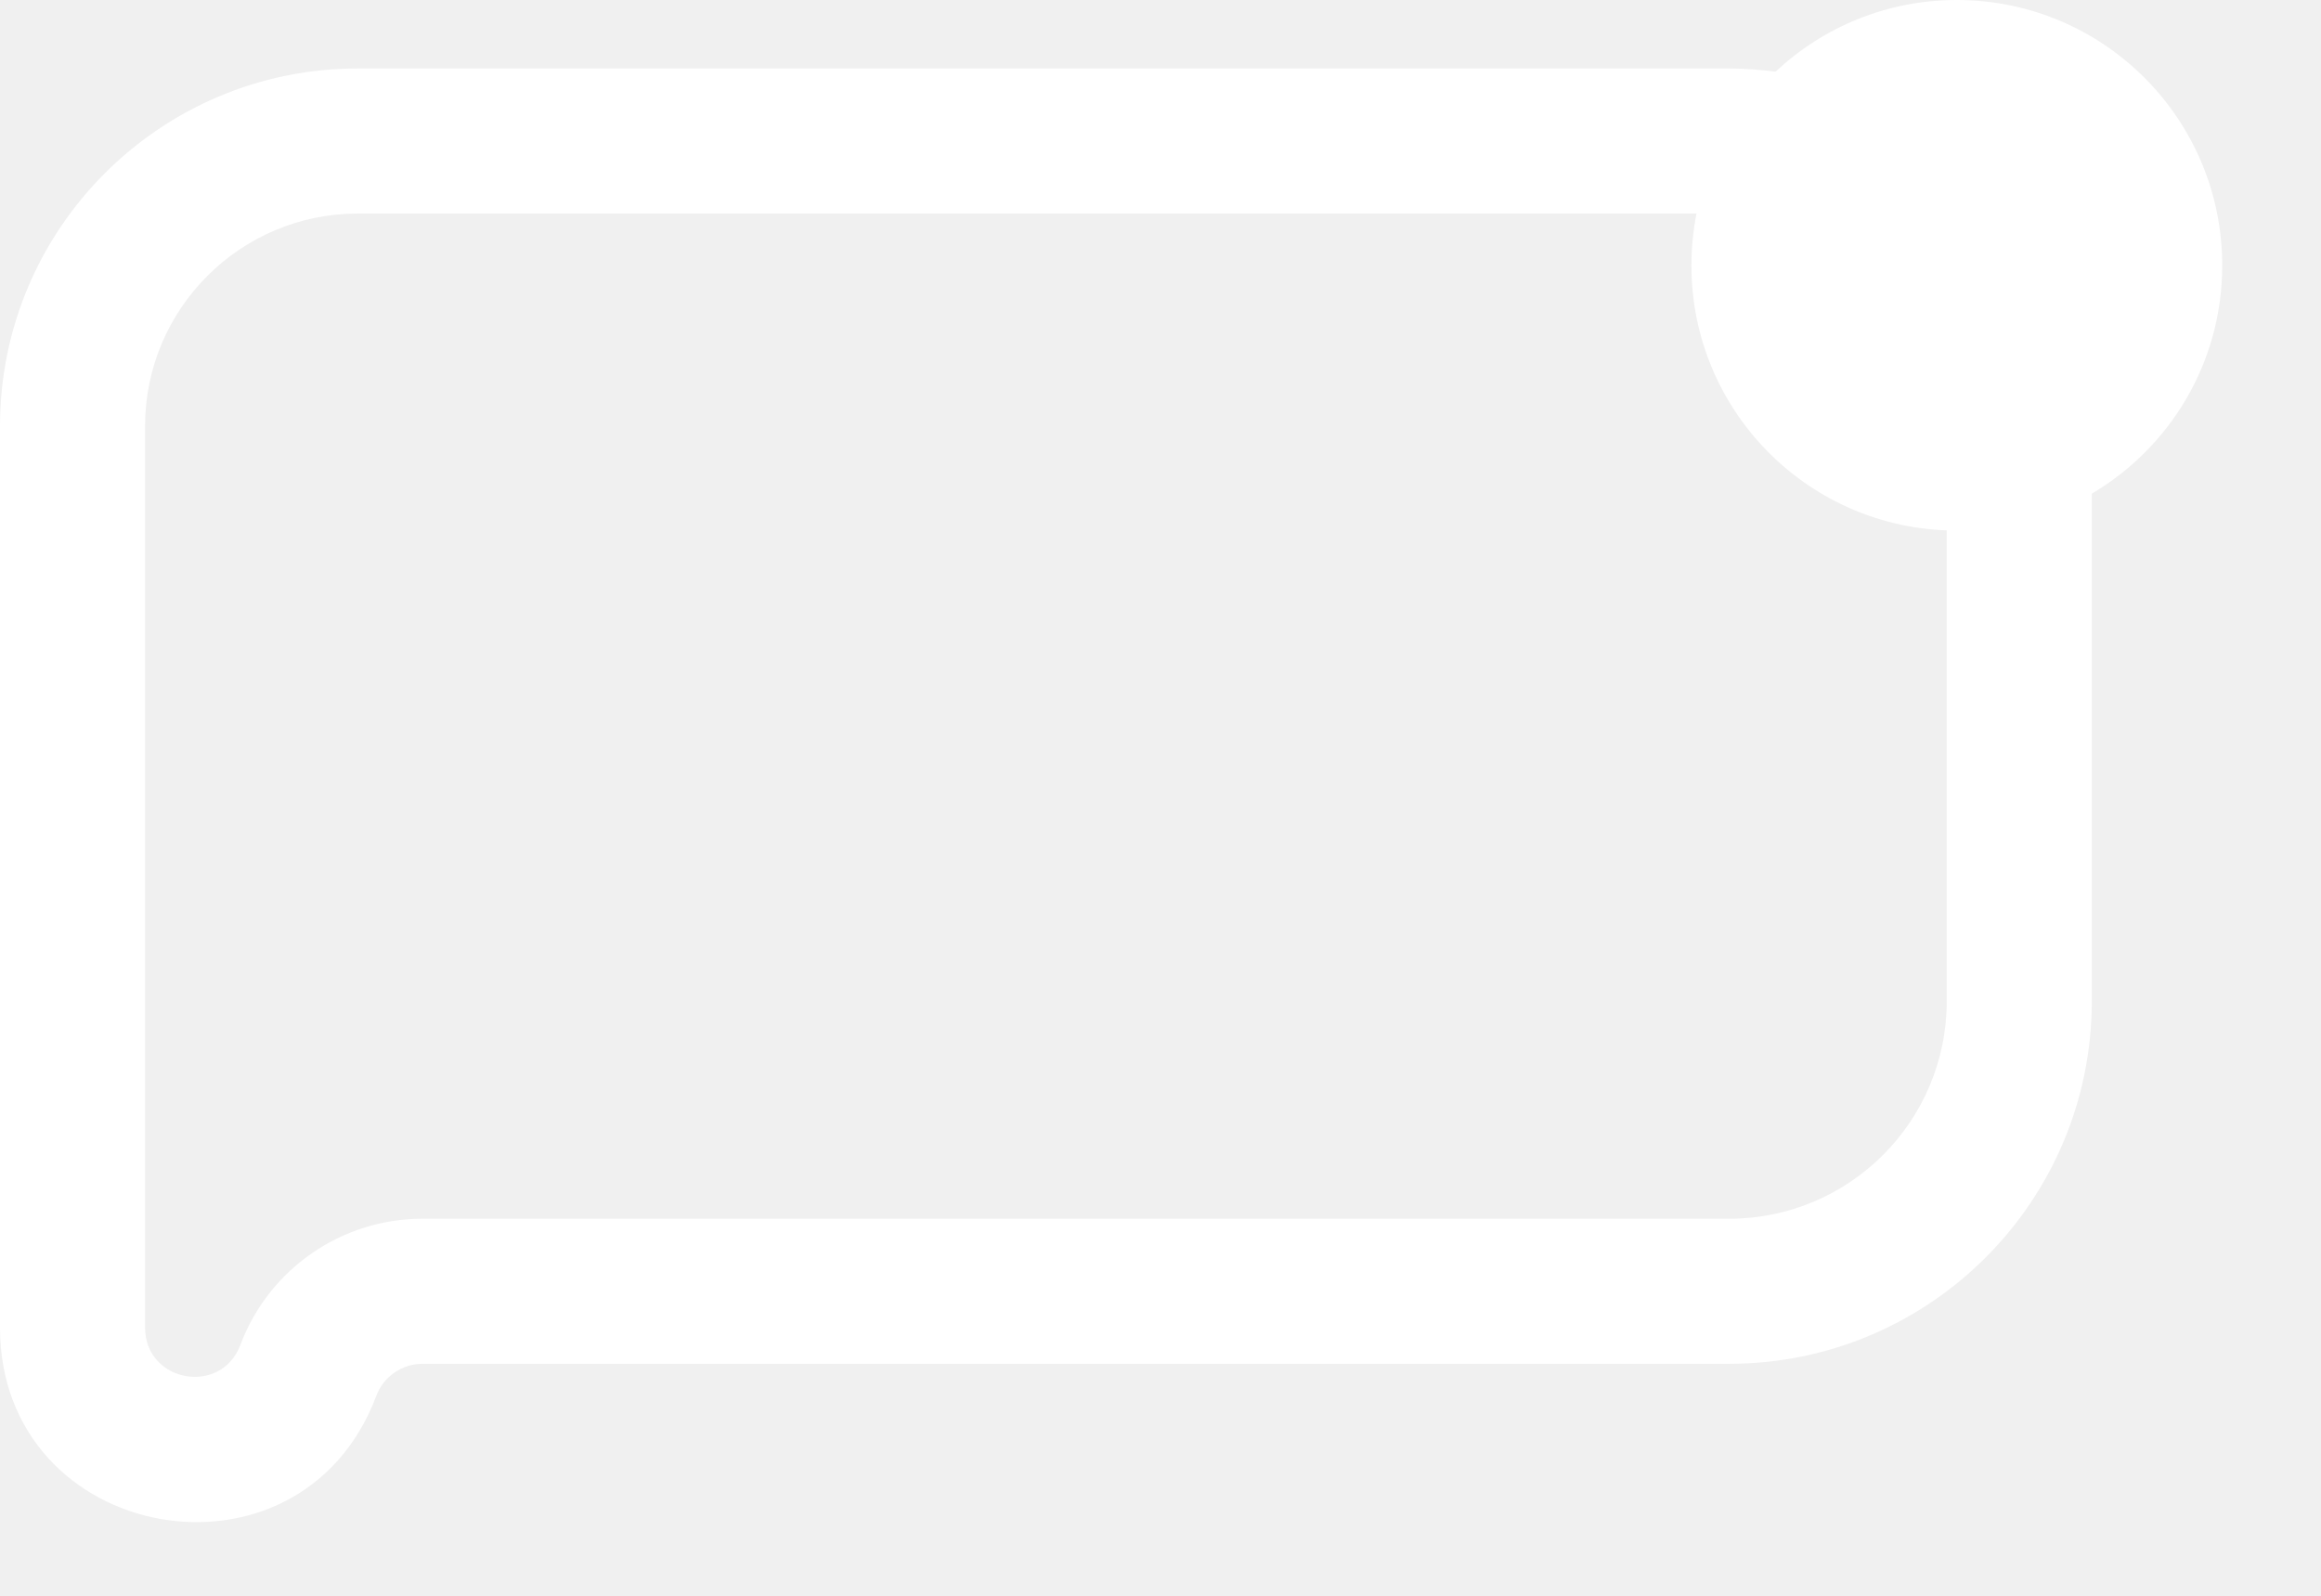
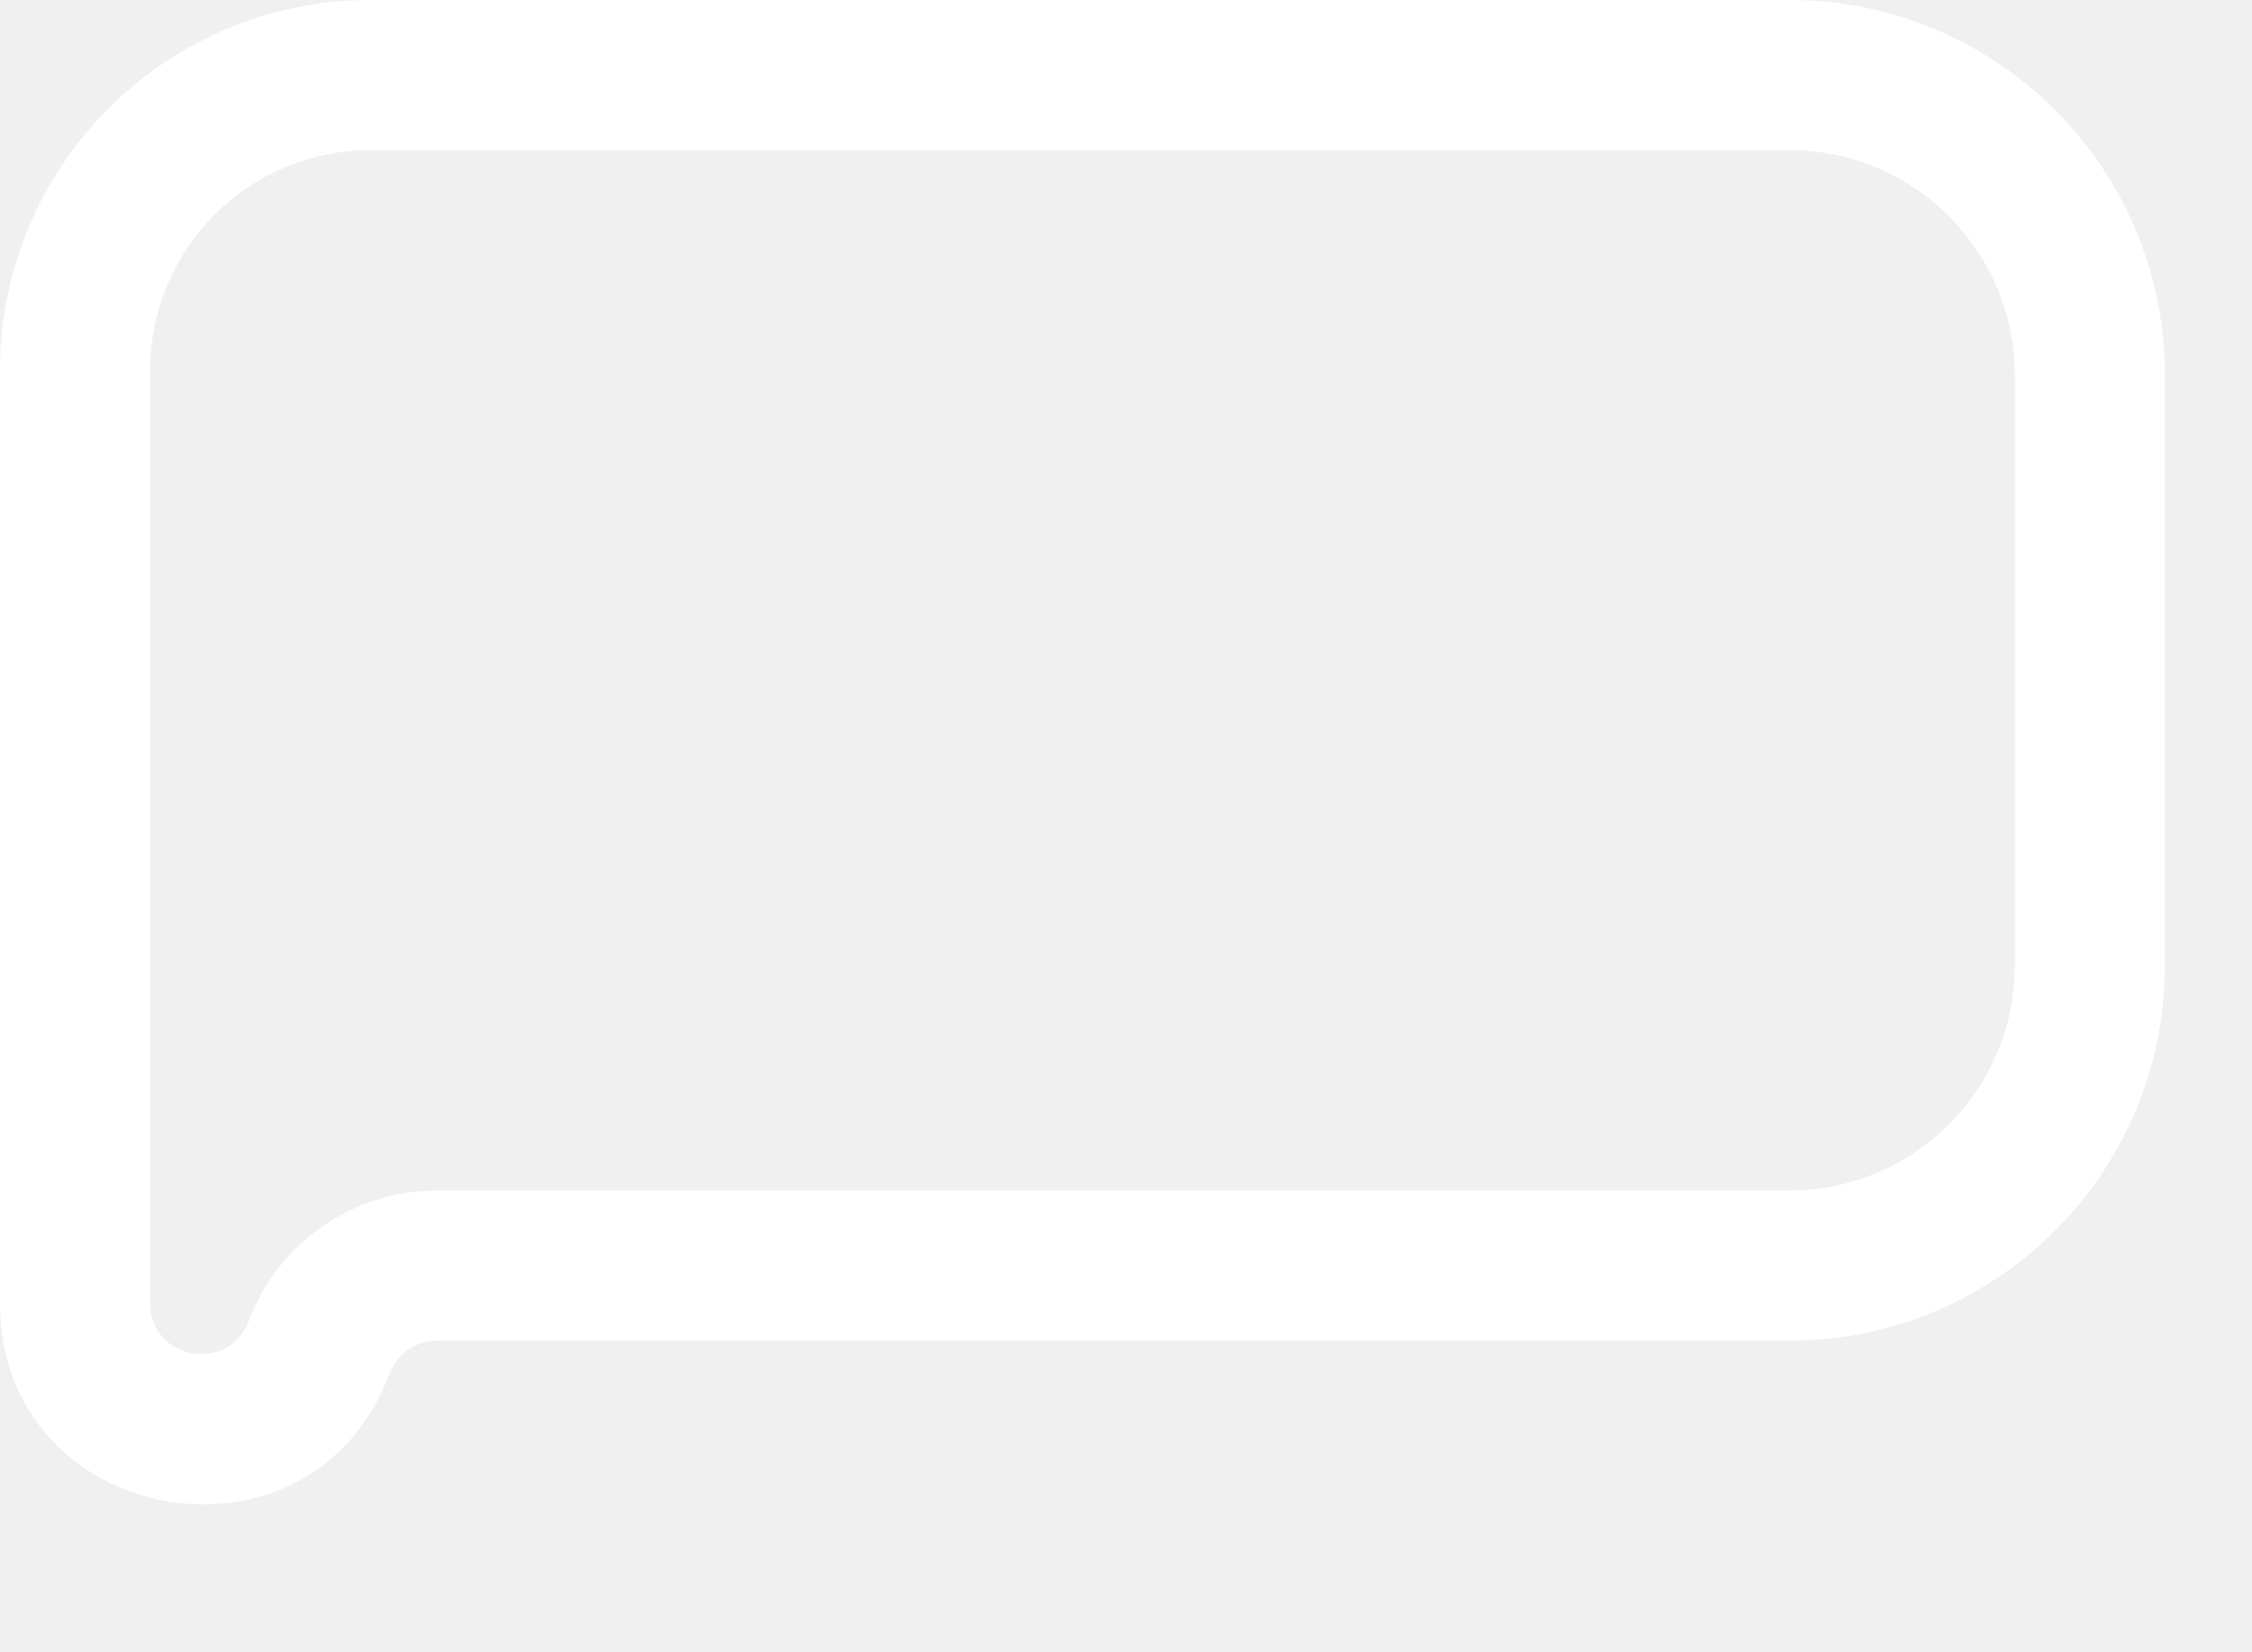
- <svg xmlns="http://www.w3.org/2000/svg" width="16" height="11" viewBox="0 0 16 11" fill="none">
-   <path d="M13.489 0C14.5 0 15.319 0.819 15.319 1.83C15.319 2.501 14.958 3.085 14.42 3.403V6.901C14.42 8.282 13.3 9.401 11.92 9.401H2.912C2.771 9.401 2.643 9.49 2.594 9.622C2.07 11.018 0 10.643 0 9.151V2.938C0 1.576 1.105 0.472 2.467 0.472H11.92C12.028 0.472 12.135 0.481 12.24 0.494C12.567 0.188 13.006 0 13.489 0ZM2.467 1.472C1.657 1.472 1 2.129 1 2.938V9.151C1 9.529 1.524 9.624 1.657 9.271C1.853 8.748 2.354 8.401 2.912 8.401H11.92C12.748 8.401 13.42 7.73 13.42 6.901V3.656C12.442 3.62 11.66 2.817 11.66 1.83C11.66 1.707 11.672 1.588 11.695 1.472H2.467Z" fill="white" />
+ <svg xmlns="http://www.w3.org/2000/svg" width="15" height="11" viewBox="0 0 15 11" fill="none">
+   <path d="M11.92 0C13.3 0 14.42 1.119 14.42 2.5V6.43C14.42 7.81 13.3 8.93 11.92 8.93H2.912C2.771 8.93 2.643 9.018 2.594 9.15C2.07 10.547 0 10.171 0 8.68V2.467C0 1.105 1.105 0 2.467 0H11.92ZM2.467 1C1.657 1 1 1.657 1 2.467V8.68C1 9.058 1.524 9.153 1.657 8.799C1.853 8.276 2.354 7.93 2.912 7.93H11.92C12.748 7.929 13.42 7.258 13.42 6.43V2.5C13.42 1.672 12.748 1 11.92 1H2.467Z" fill="white" />
</svg>
